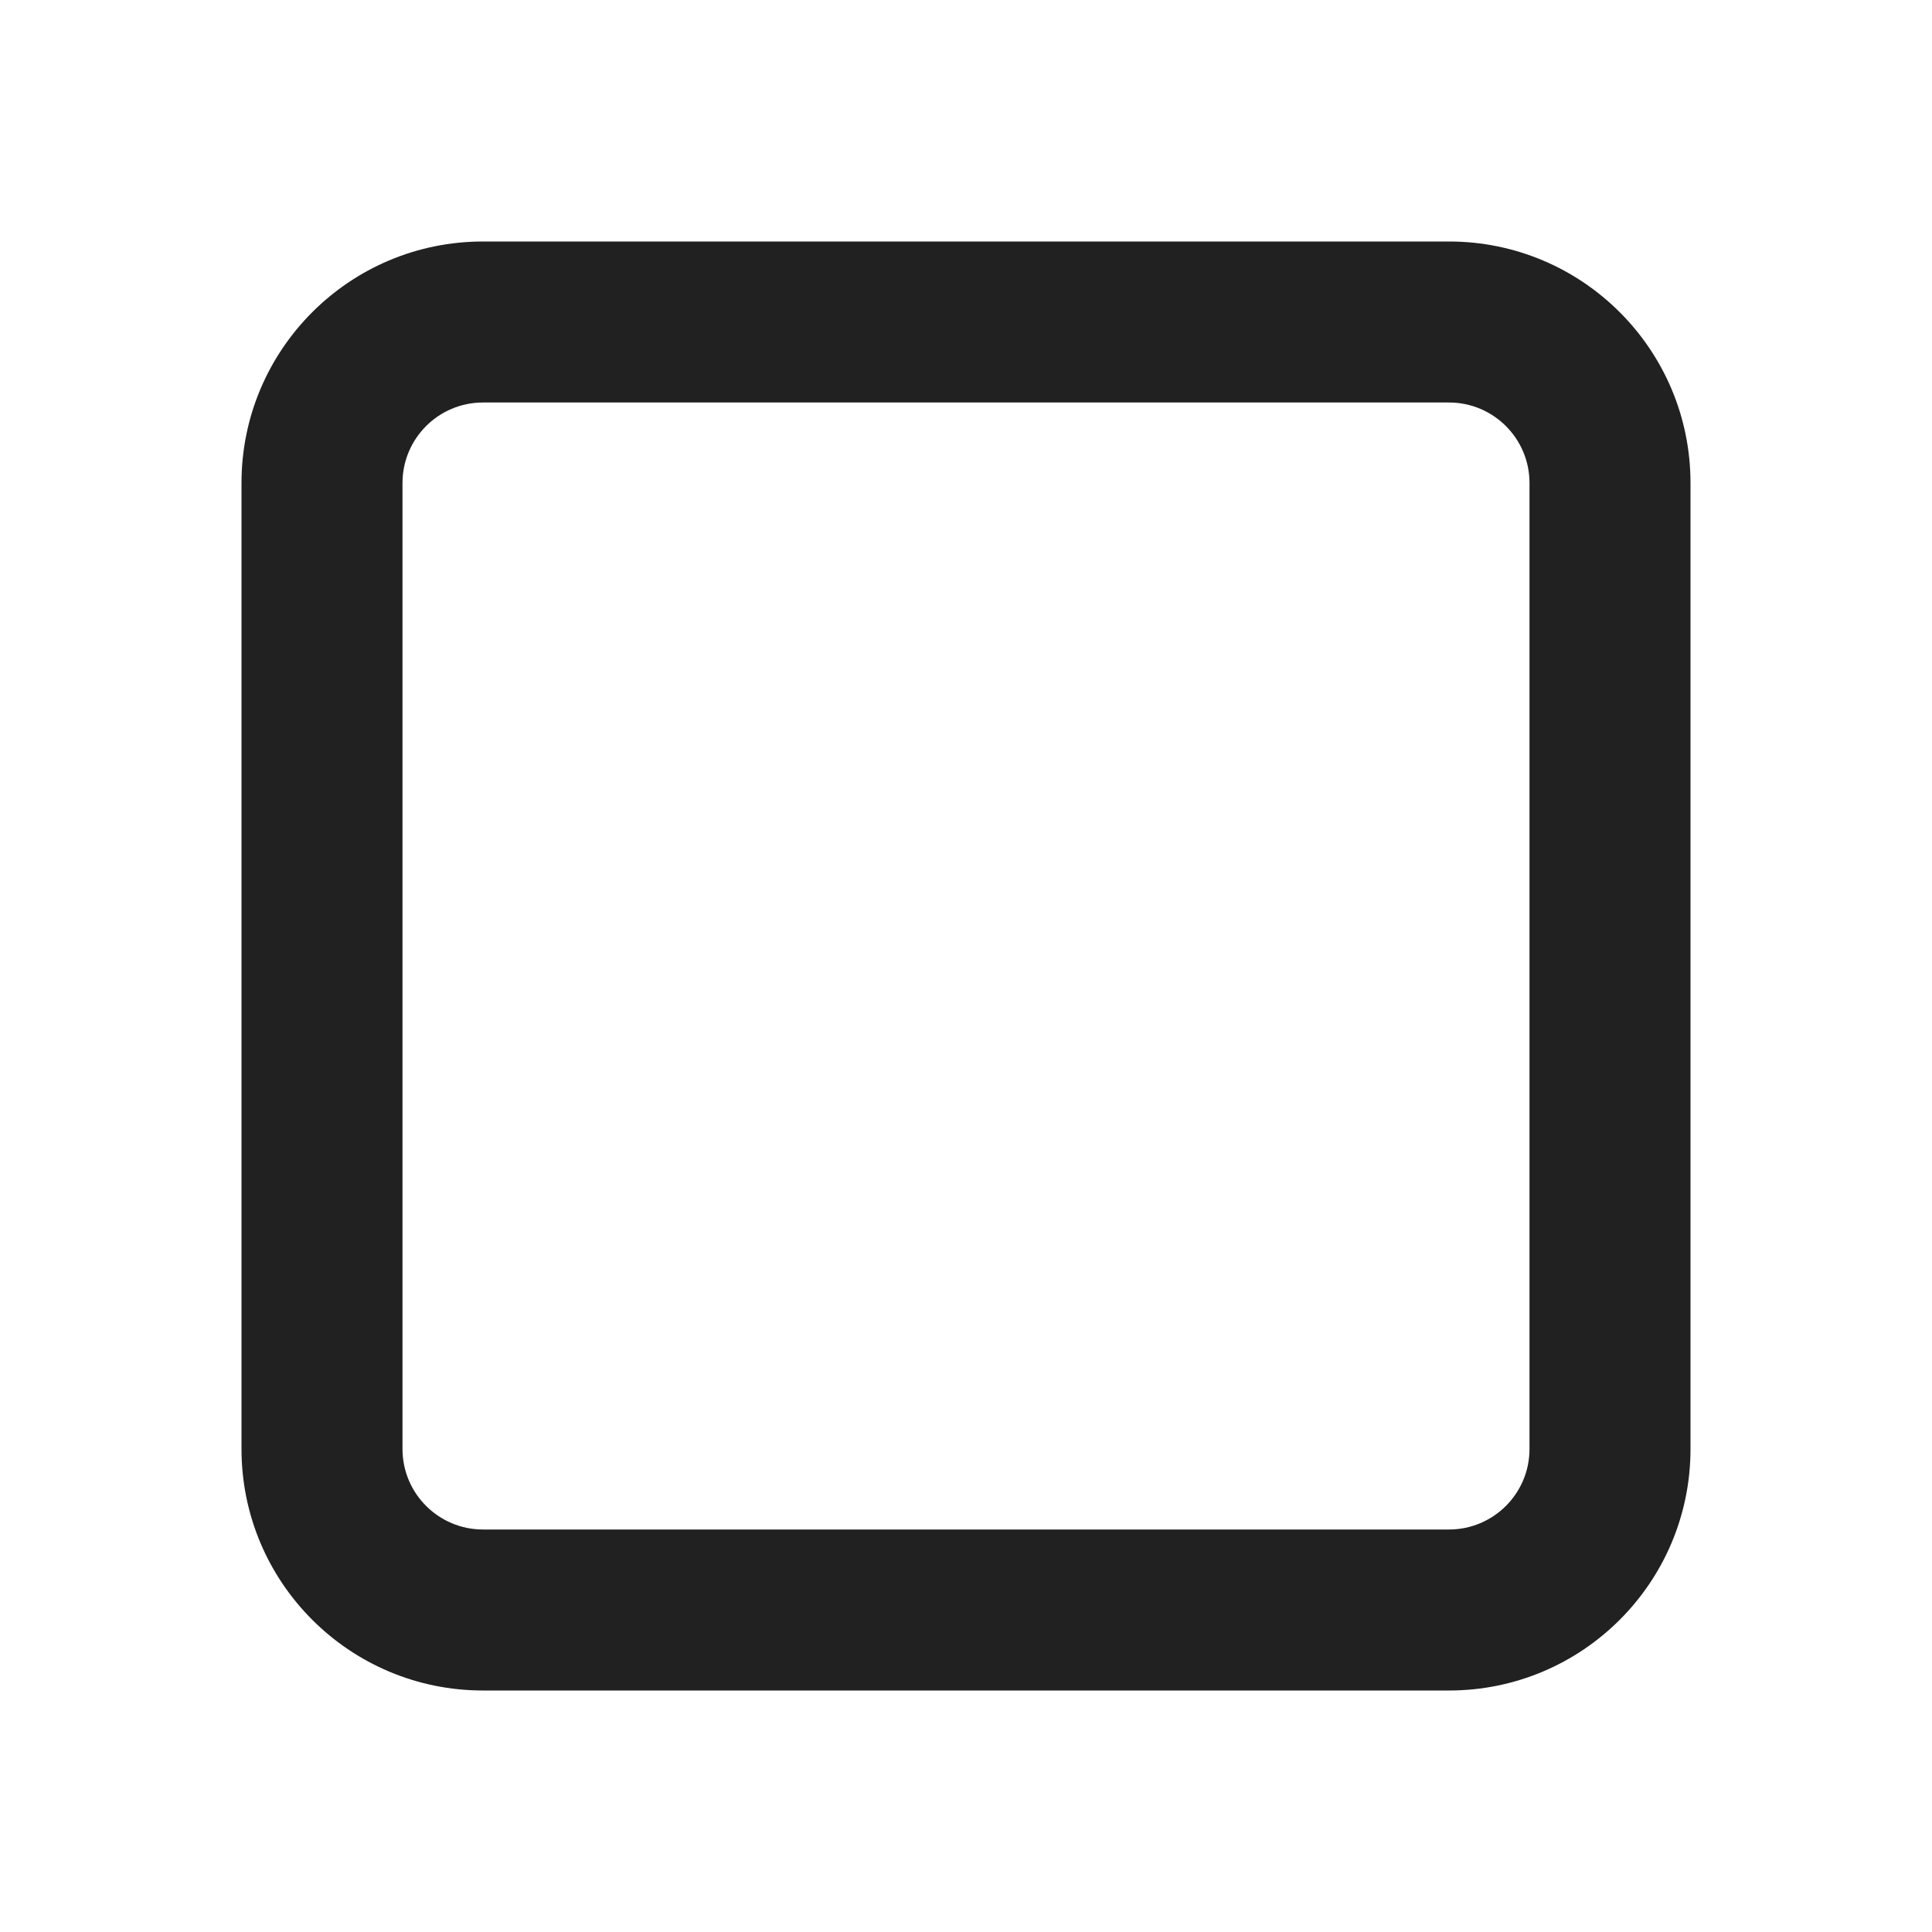
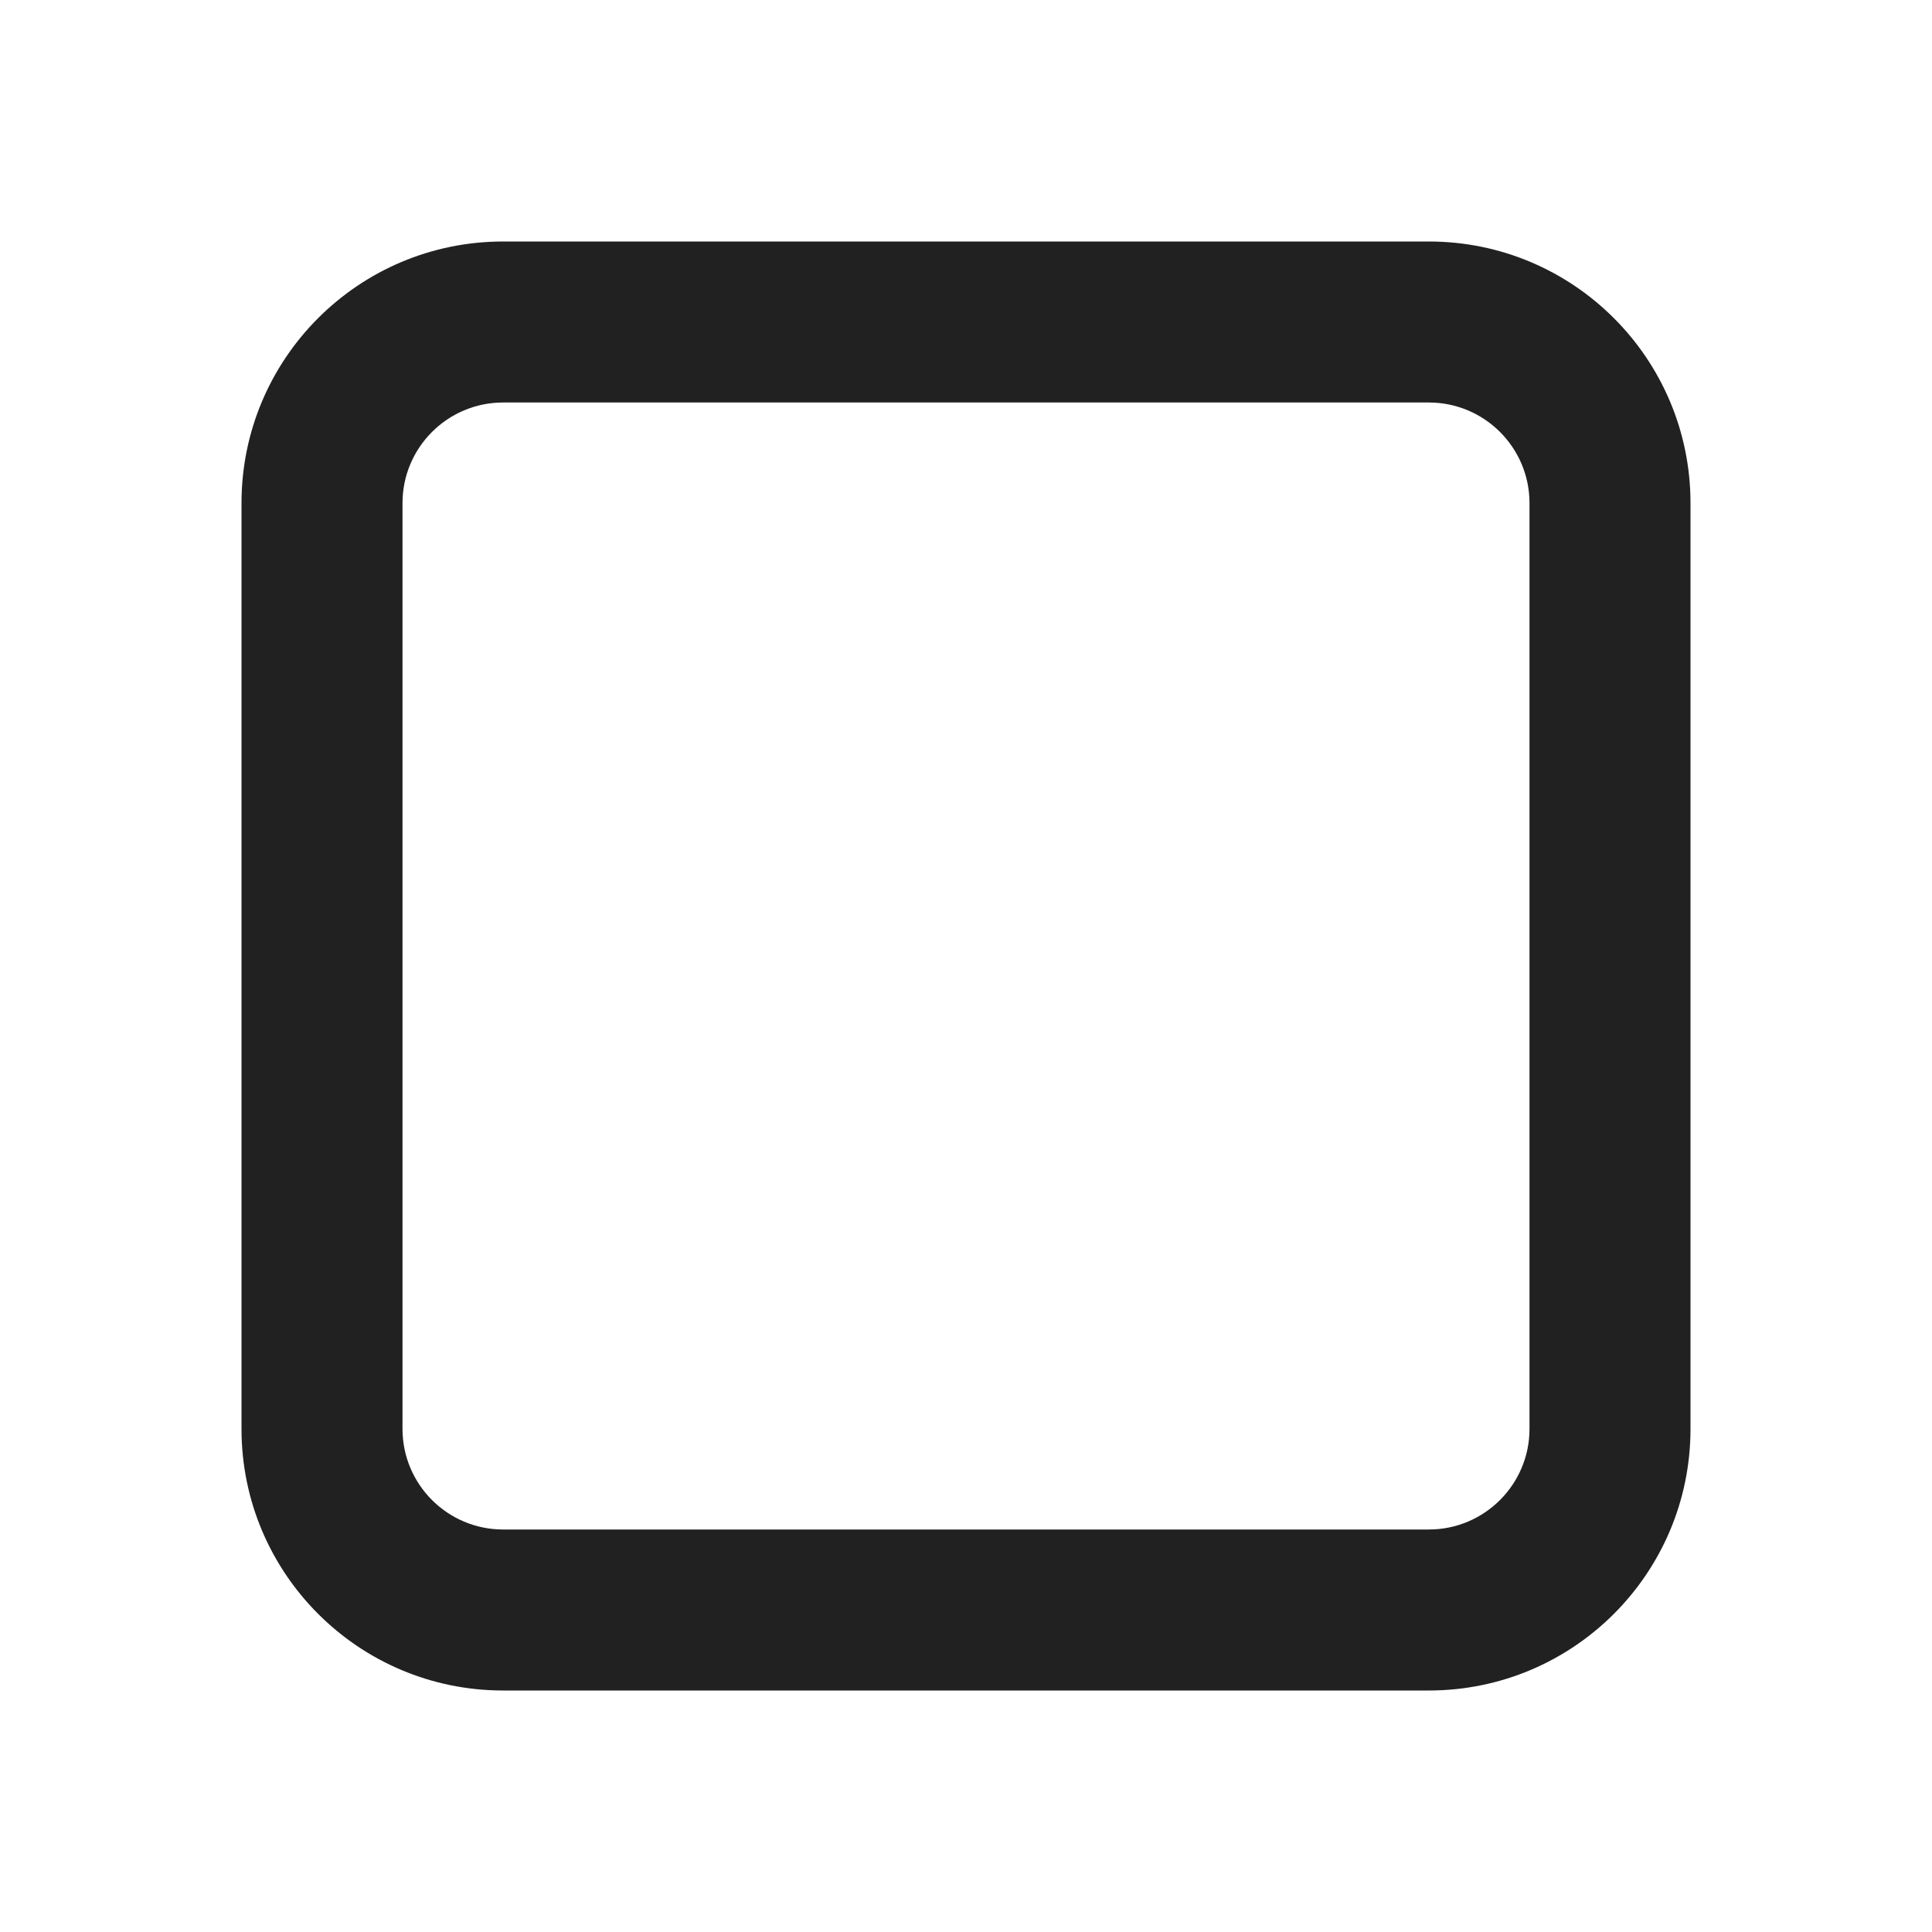
<svg xmlns="http://www.w3.org/2000/svg" width="24" height="24" viewBox="0 0 24 24" fill="none">
-   <path d="M6 3H18C19.657 3 21 4.343 21 6V18C21 19.657 19.657 21 18 21H6C4.343 21 3 19.657 3 18V6C3 4.343 4.343 3 6 3ZM6 5C5.448 5 5 5.448 5 6V18C5 18.552 5.448 19 6 19H18C18.552 19 19 18.552 19 18V6C19 5.448 18.552 5 18 5H6Z" fill="#212121" />
+   <path d="M3 6.25C3 4.455 4.455 3 6.25 3H17.75C19.545 3 21 4.455 21 6.25V17.75C21 19.545 19.545 21 17.75 21H6.25C4.455 21 3 19.545 3 17.75V6.25ZM6.25 5C5.56 5 5 5.56 5 6.25V17.75C5 18.44 5.56 19 6.25 19H17.75C18.44 19 19 18.44 19 17.75V6.25C19 5.56 18.44 5 17.75 5H6.25Z" fill="#212121" />
</svg>
